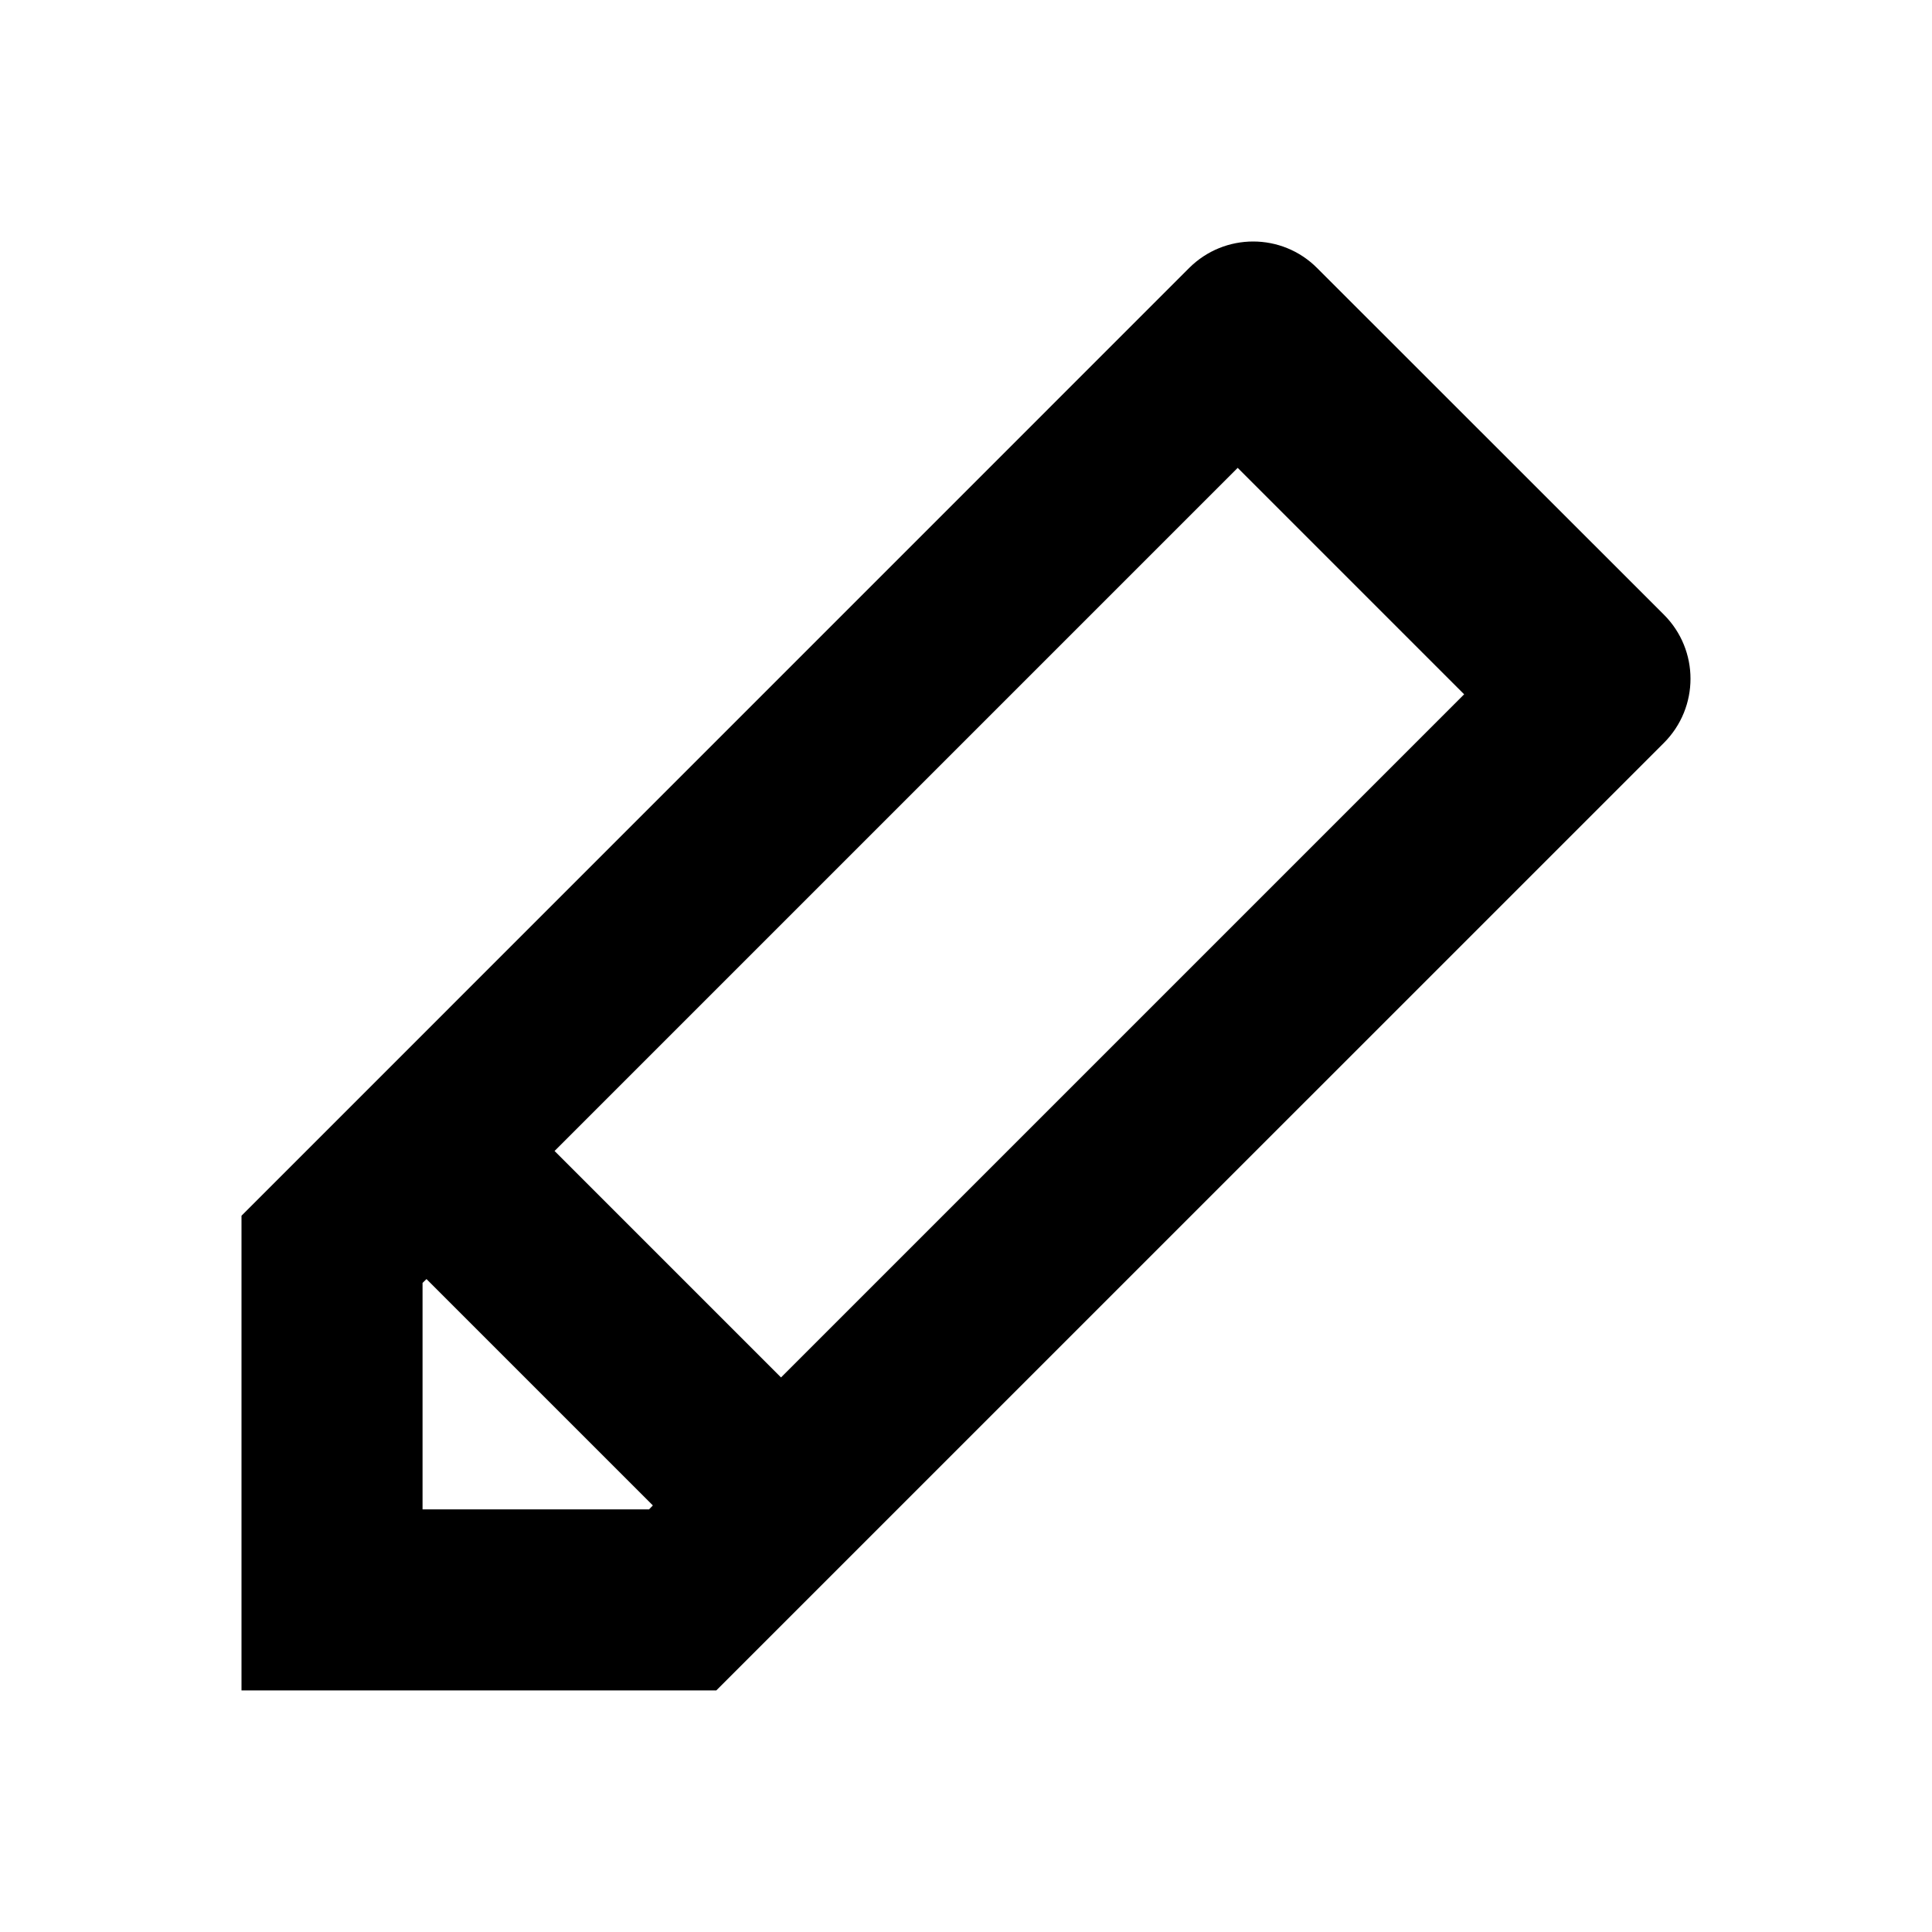
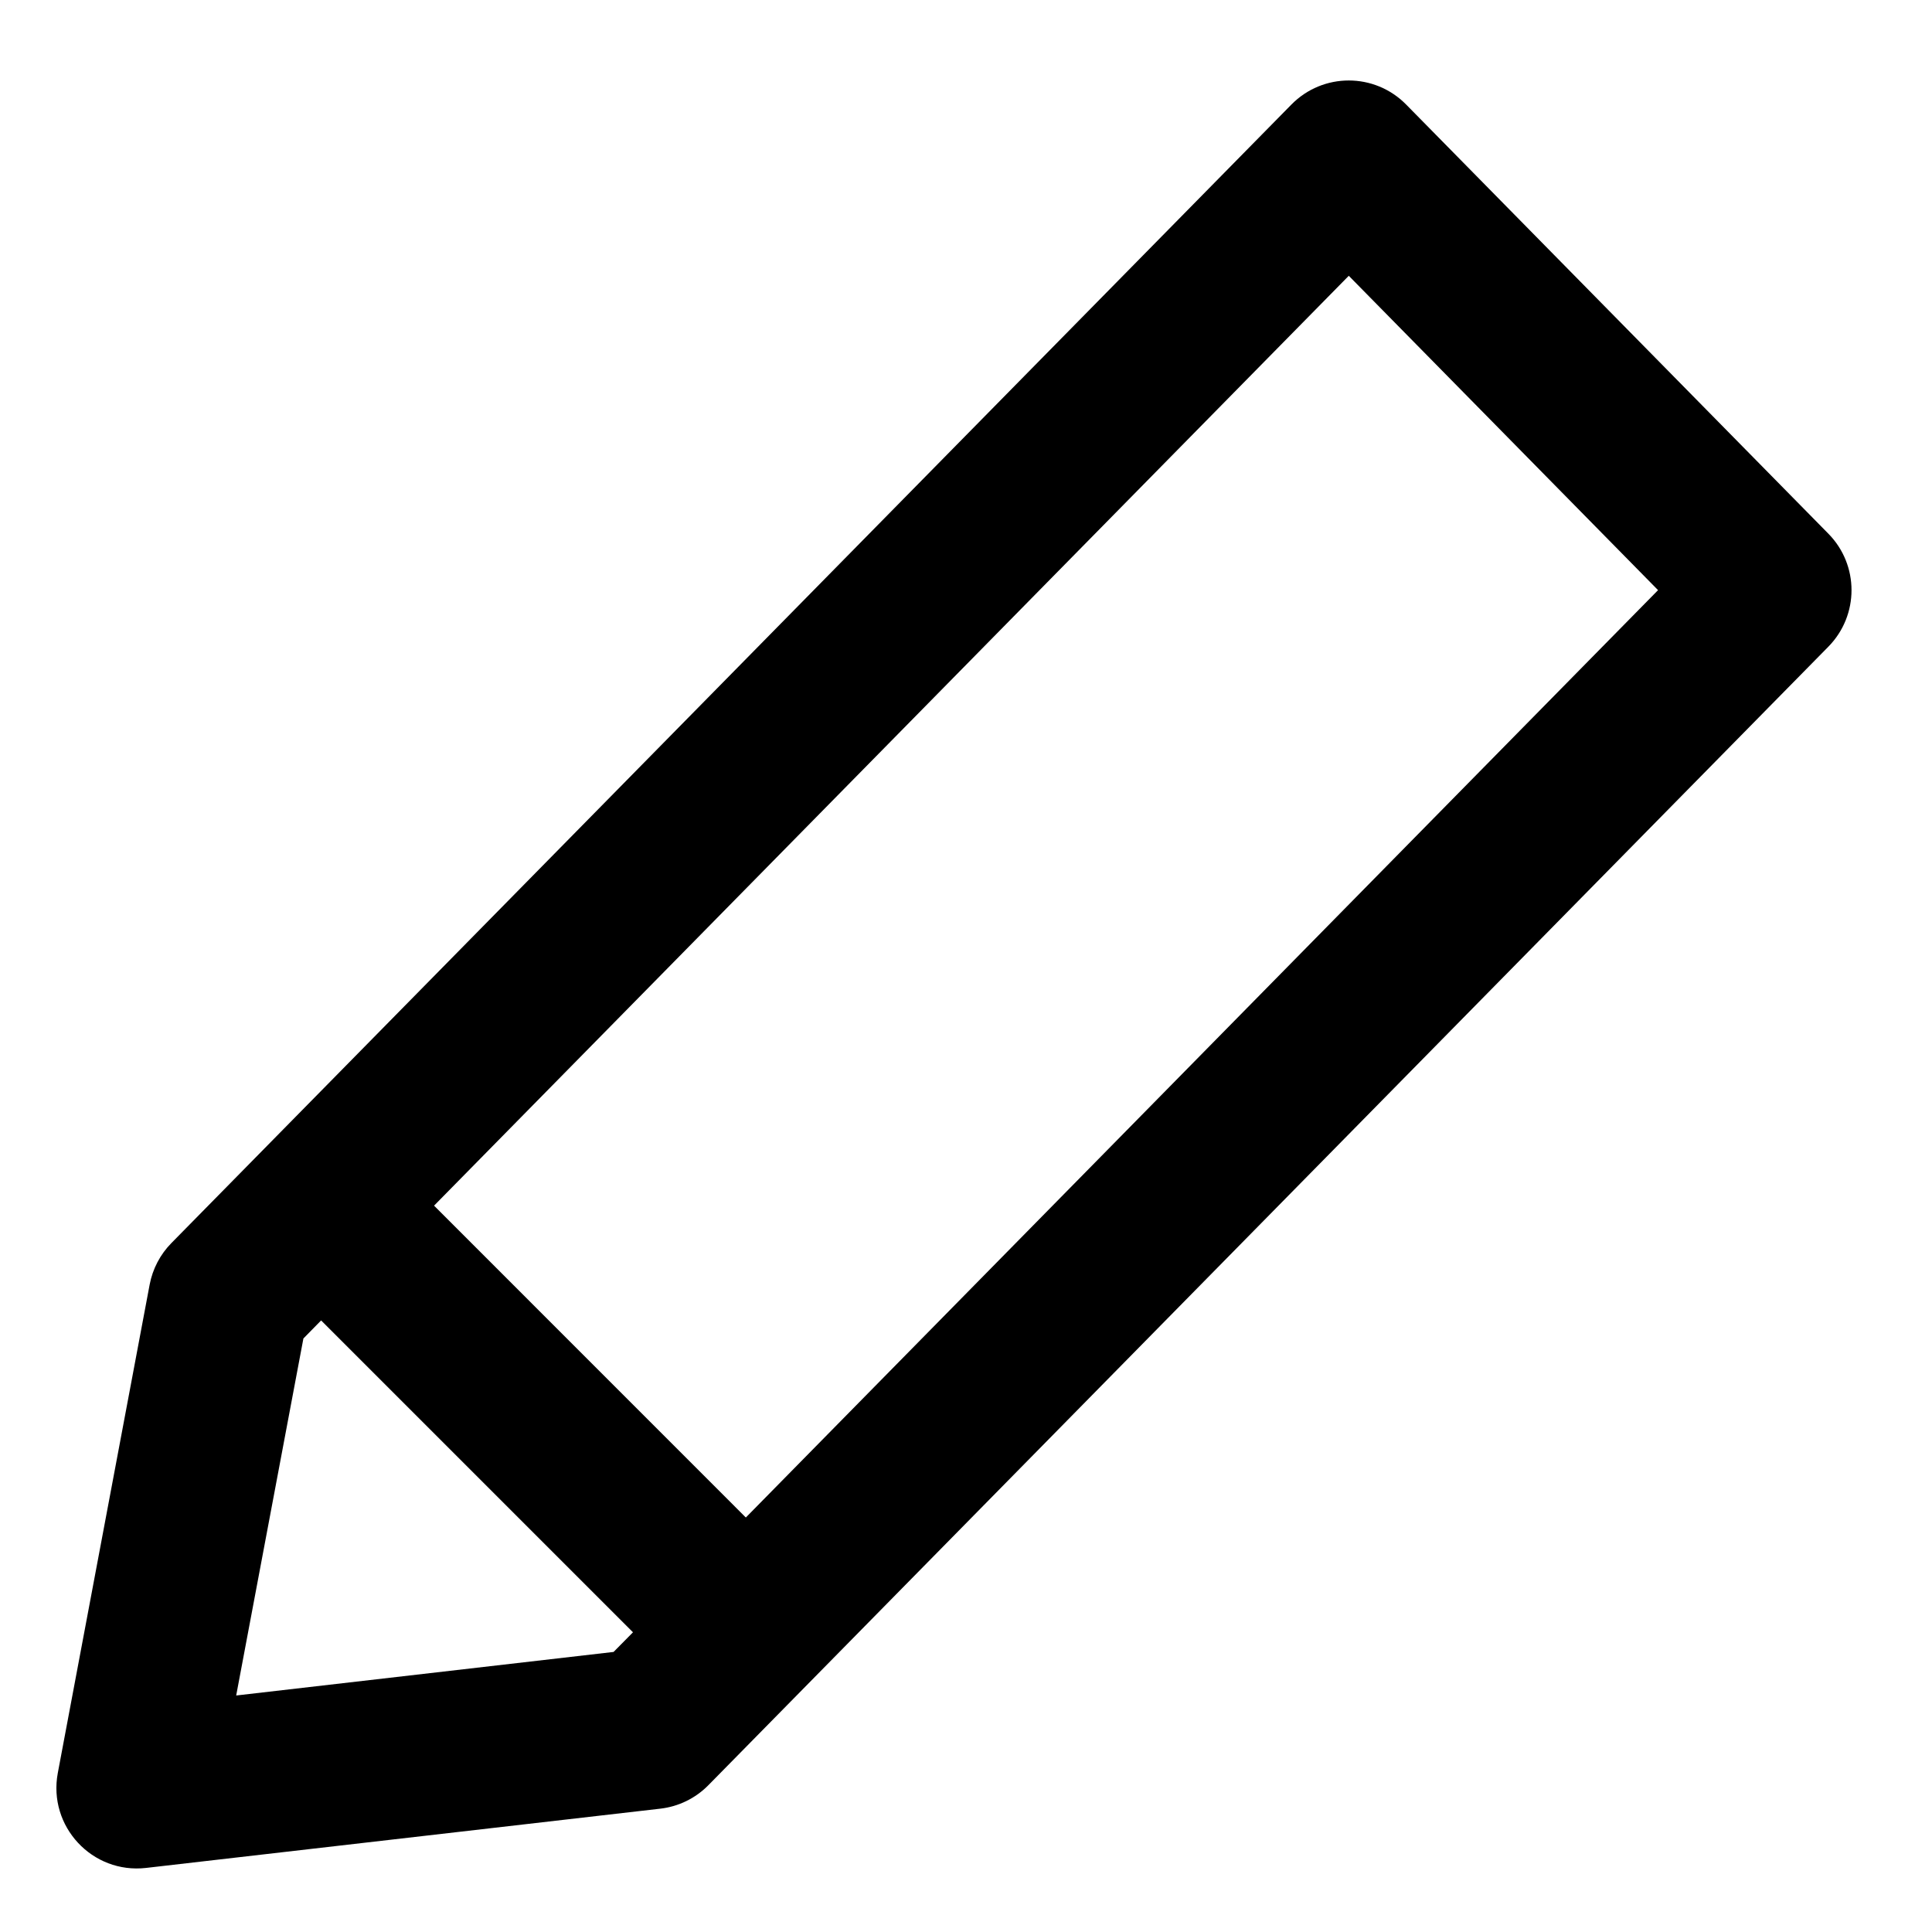
<svg xmlns="http://www.w3.org/2000/svg" width="24" height="24" viewBox="0 0 24 24">
-   <path d="M20.67,7.636 L16.362,3.33 C15.924,2.89 15.211,2.89 14.771,3.33 L3,15.102 L3,20.999 L8.898,20.999 L20.67,9.228 C21.11,8.787 21.11,8.076 20.67,7.636 L20.67,7.636 Z M8.063,18.75 L5.249,18.75 L5.249,15.937 L5.298,15.889 L8.11,18.701 L8.063,18.75 Z M9.702,17.111 L6.889,14.298 L15.375,5.812 L18.188,8.625 L9.702,17.111 Z" />
+   <path d="M9.265,18.851 L20.597,7.331 L16.755,3.426 L5.392,14.977 L9.265,18.851 Z M7.863,20.277 L3.989,16.403 L3.769,16.627 L2.934,21.062 L7.622,20.521 L7.863,20.277 Z M8.8,22.176 C8.64,22.339 8.429,22.442 8.202,22.468 L1.815,23.204 C1.146,23.281 0.594,22.688 0.718,22.025 L1.859,15.958 C1.896,15.763 1.99,15.583 2.129,15.442 L16.042,1.299 C16.434,0.9 17.076,0.9 17.468,1.299 L22.713,6.63 C23.096,7.019 23.096,7.643 22.713,8.033 L8.8,22.176 Z" />
</svg>
